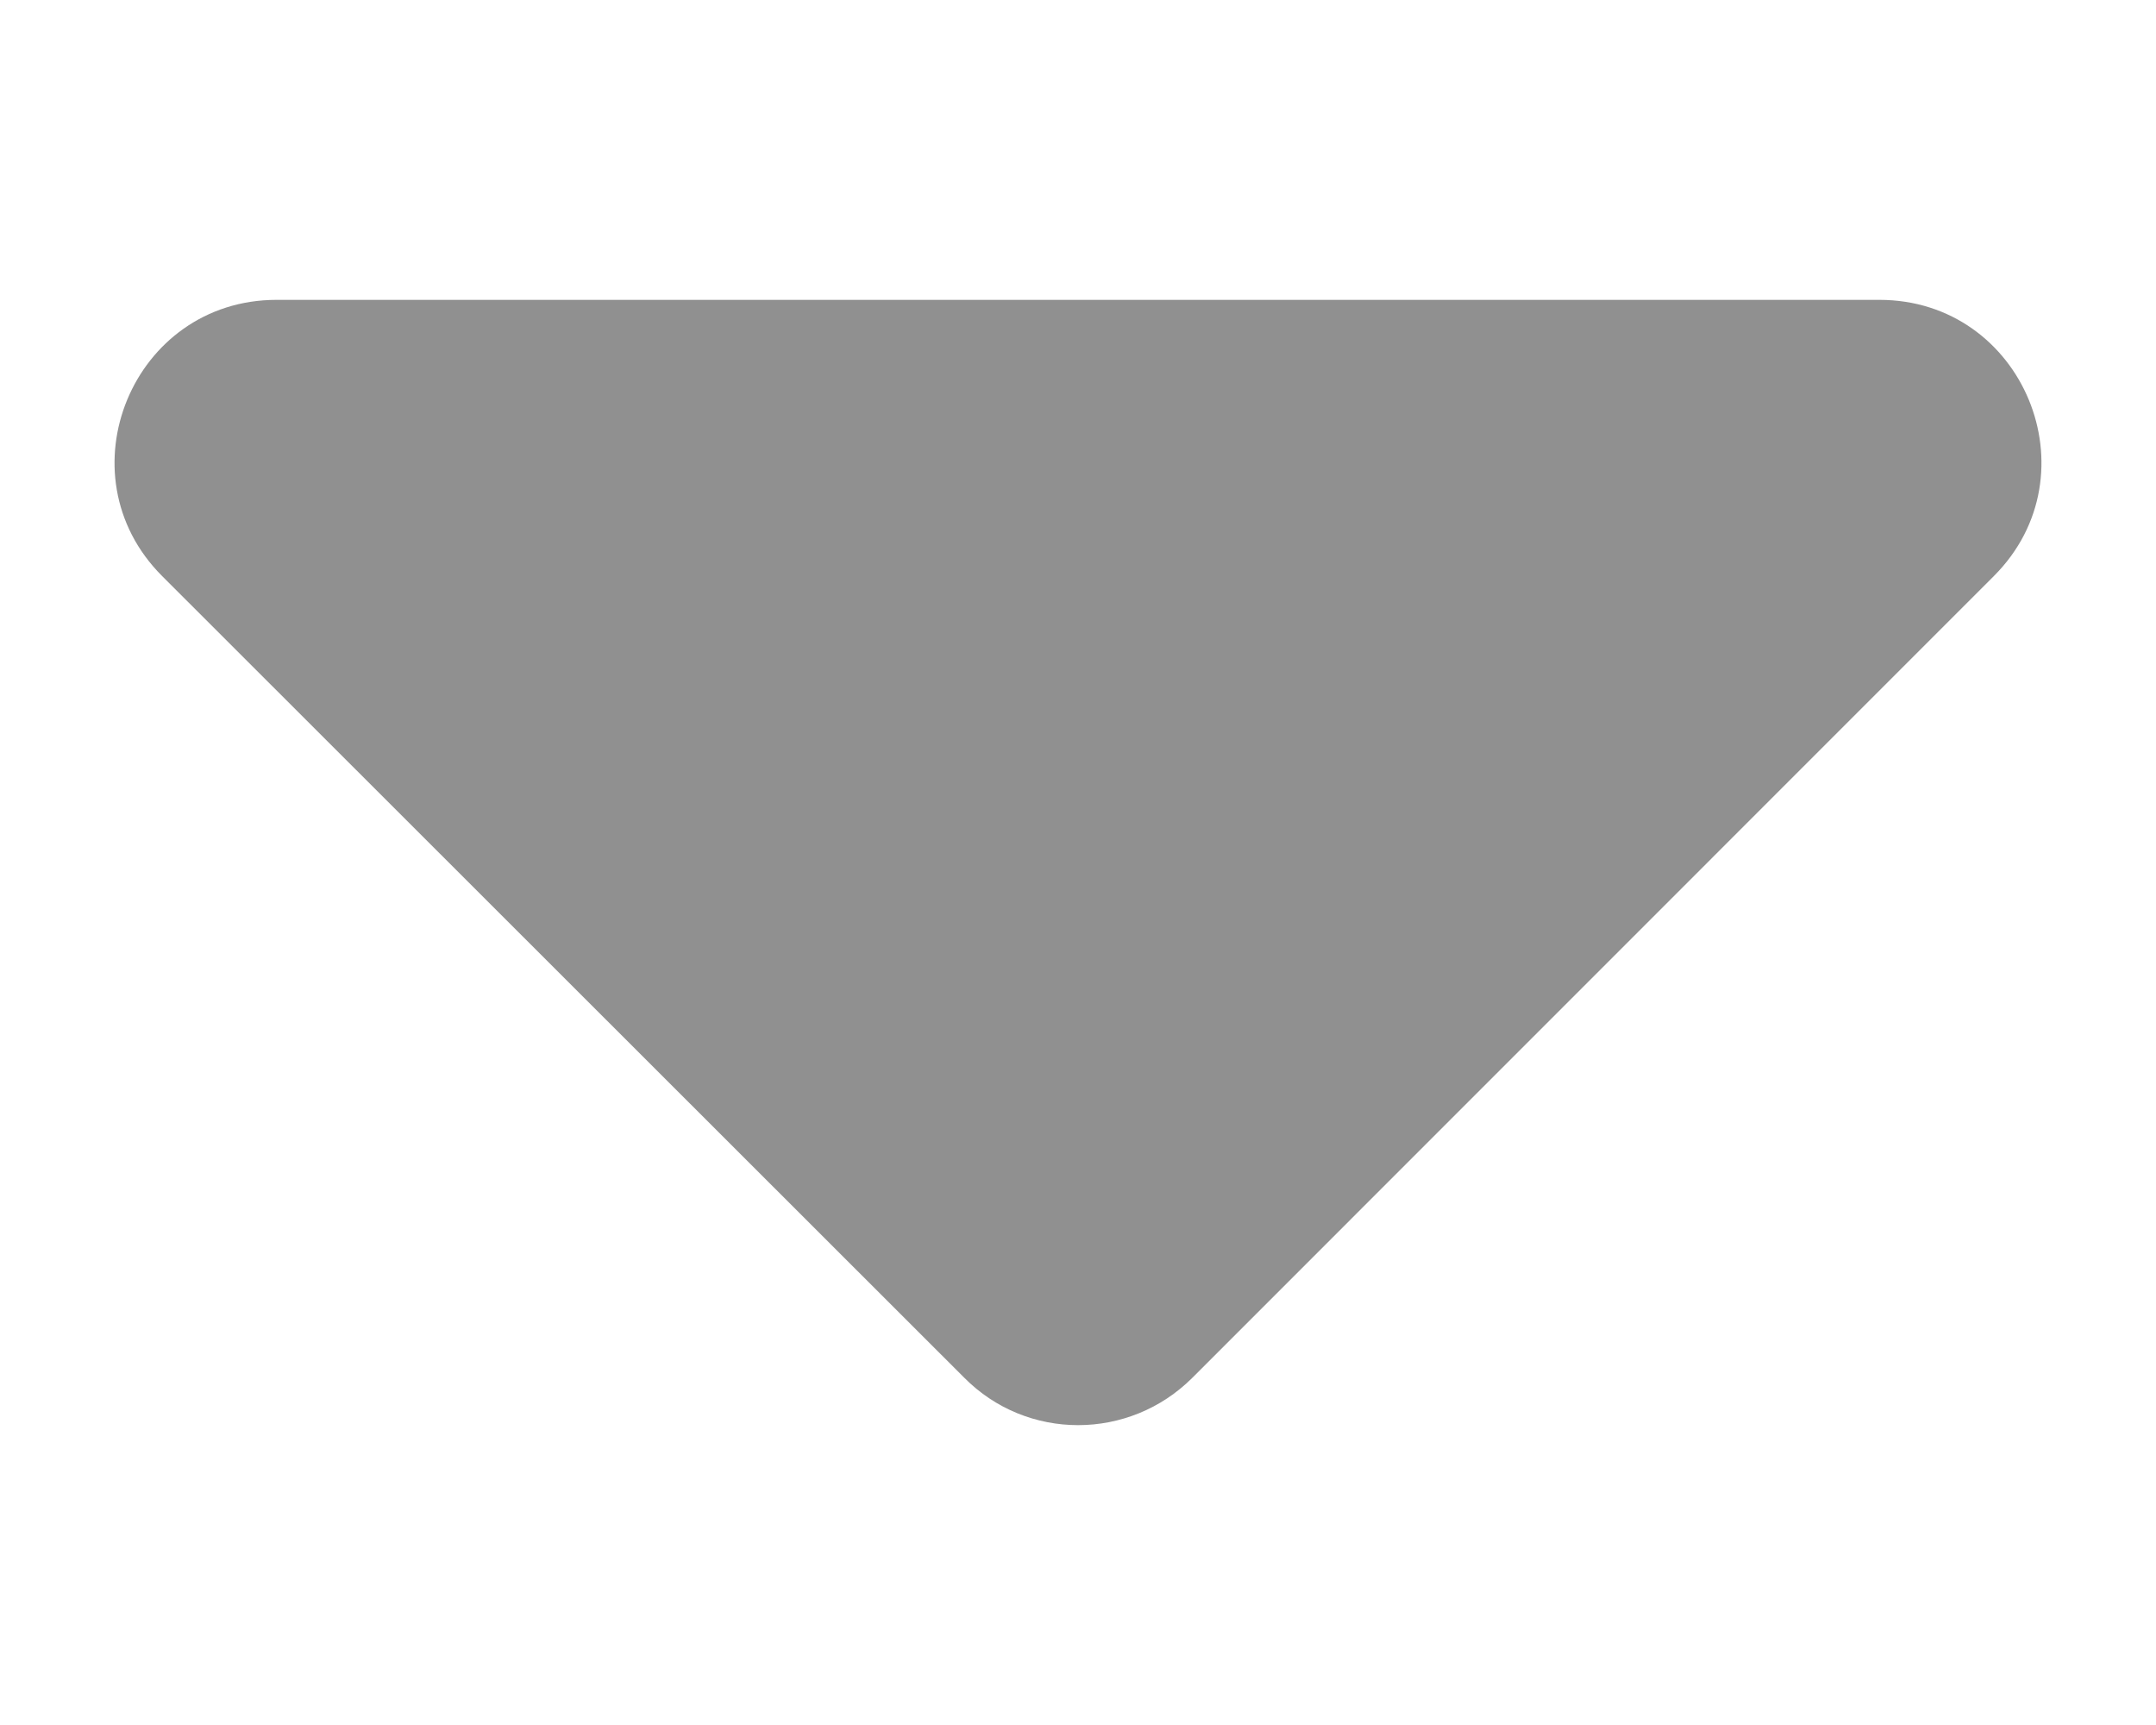
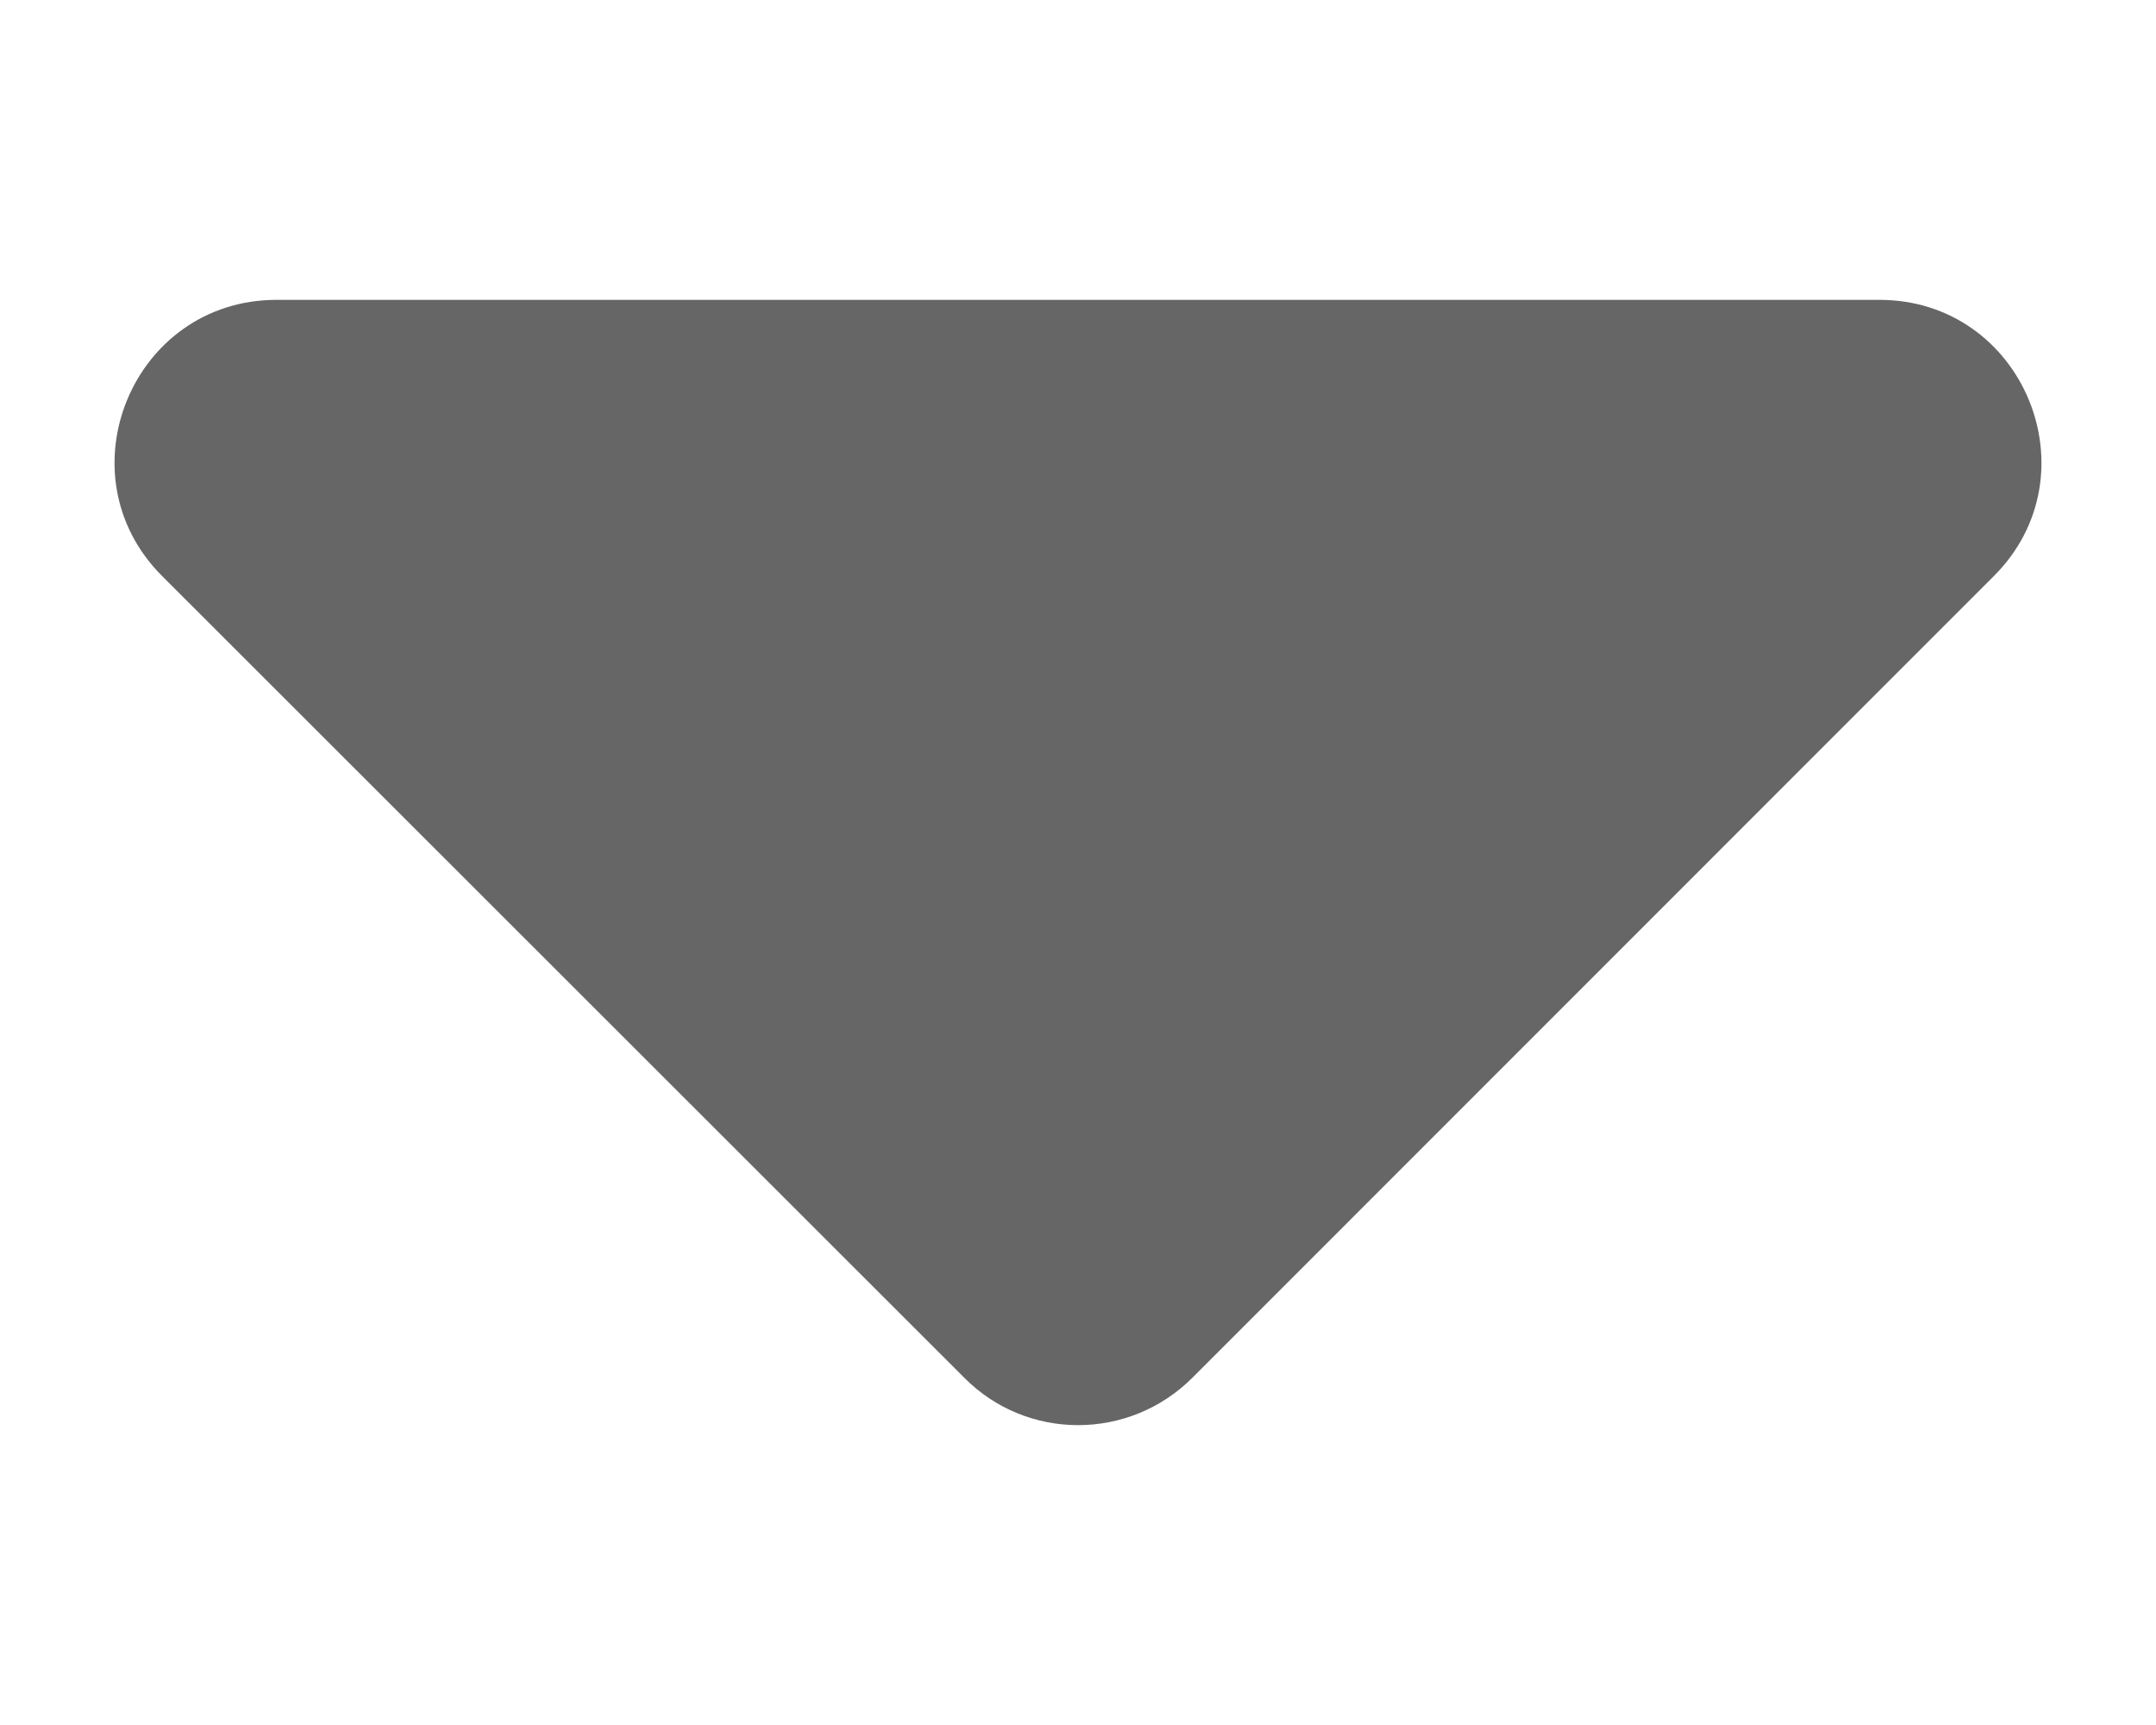
<svg xmlns="http://www.w3.org/2000/svg" aria-hidden="true" focusable="false" data-prefix="fas" data-icon="sort-down" class="svg-inline--fa fa-sort-down fa-w-10" role="img" viewBox="0 0 320 256" version="1.1" id="svg4" width="320" height="256">
  <defs id="defs8" />
-   <path fill="currentColor" d="M 41.055,44.5 H 278.945 c 21.39,0 32.085,25.892 16.992,40.988 L 176.992,204.452 c -9.396,9.397 -24.589,9.397 -33.884,0 L 24.062,85.488 C 8.969,70.392 19.664,44.5 41.055,44.5 Z" id="path2" style="stroke-width:1;fill:#909090;fill-opacity:1" />
+   <path fill="currentColor" d="M 41.055,44.5 H 278.945 c 21.39,0 32.085,25.892 16.992,40.988 L 176.992,204.452 c -9.396,9.397 -24.589,9.397 -33.884,0 L 24.062,85.488 C 8.969,70.392 19.664,44.5 41.055,44.5 Z" id="path2" style="stroke-width:1;fill:#666666;fill-opacity:1" />
</svg>
